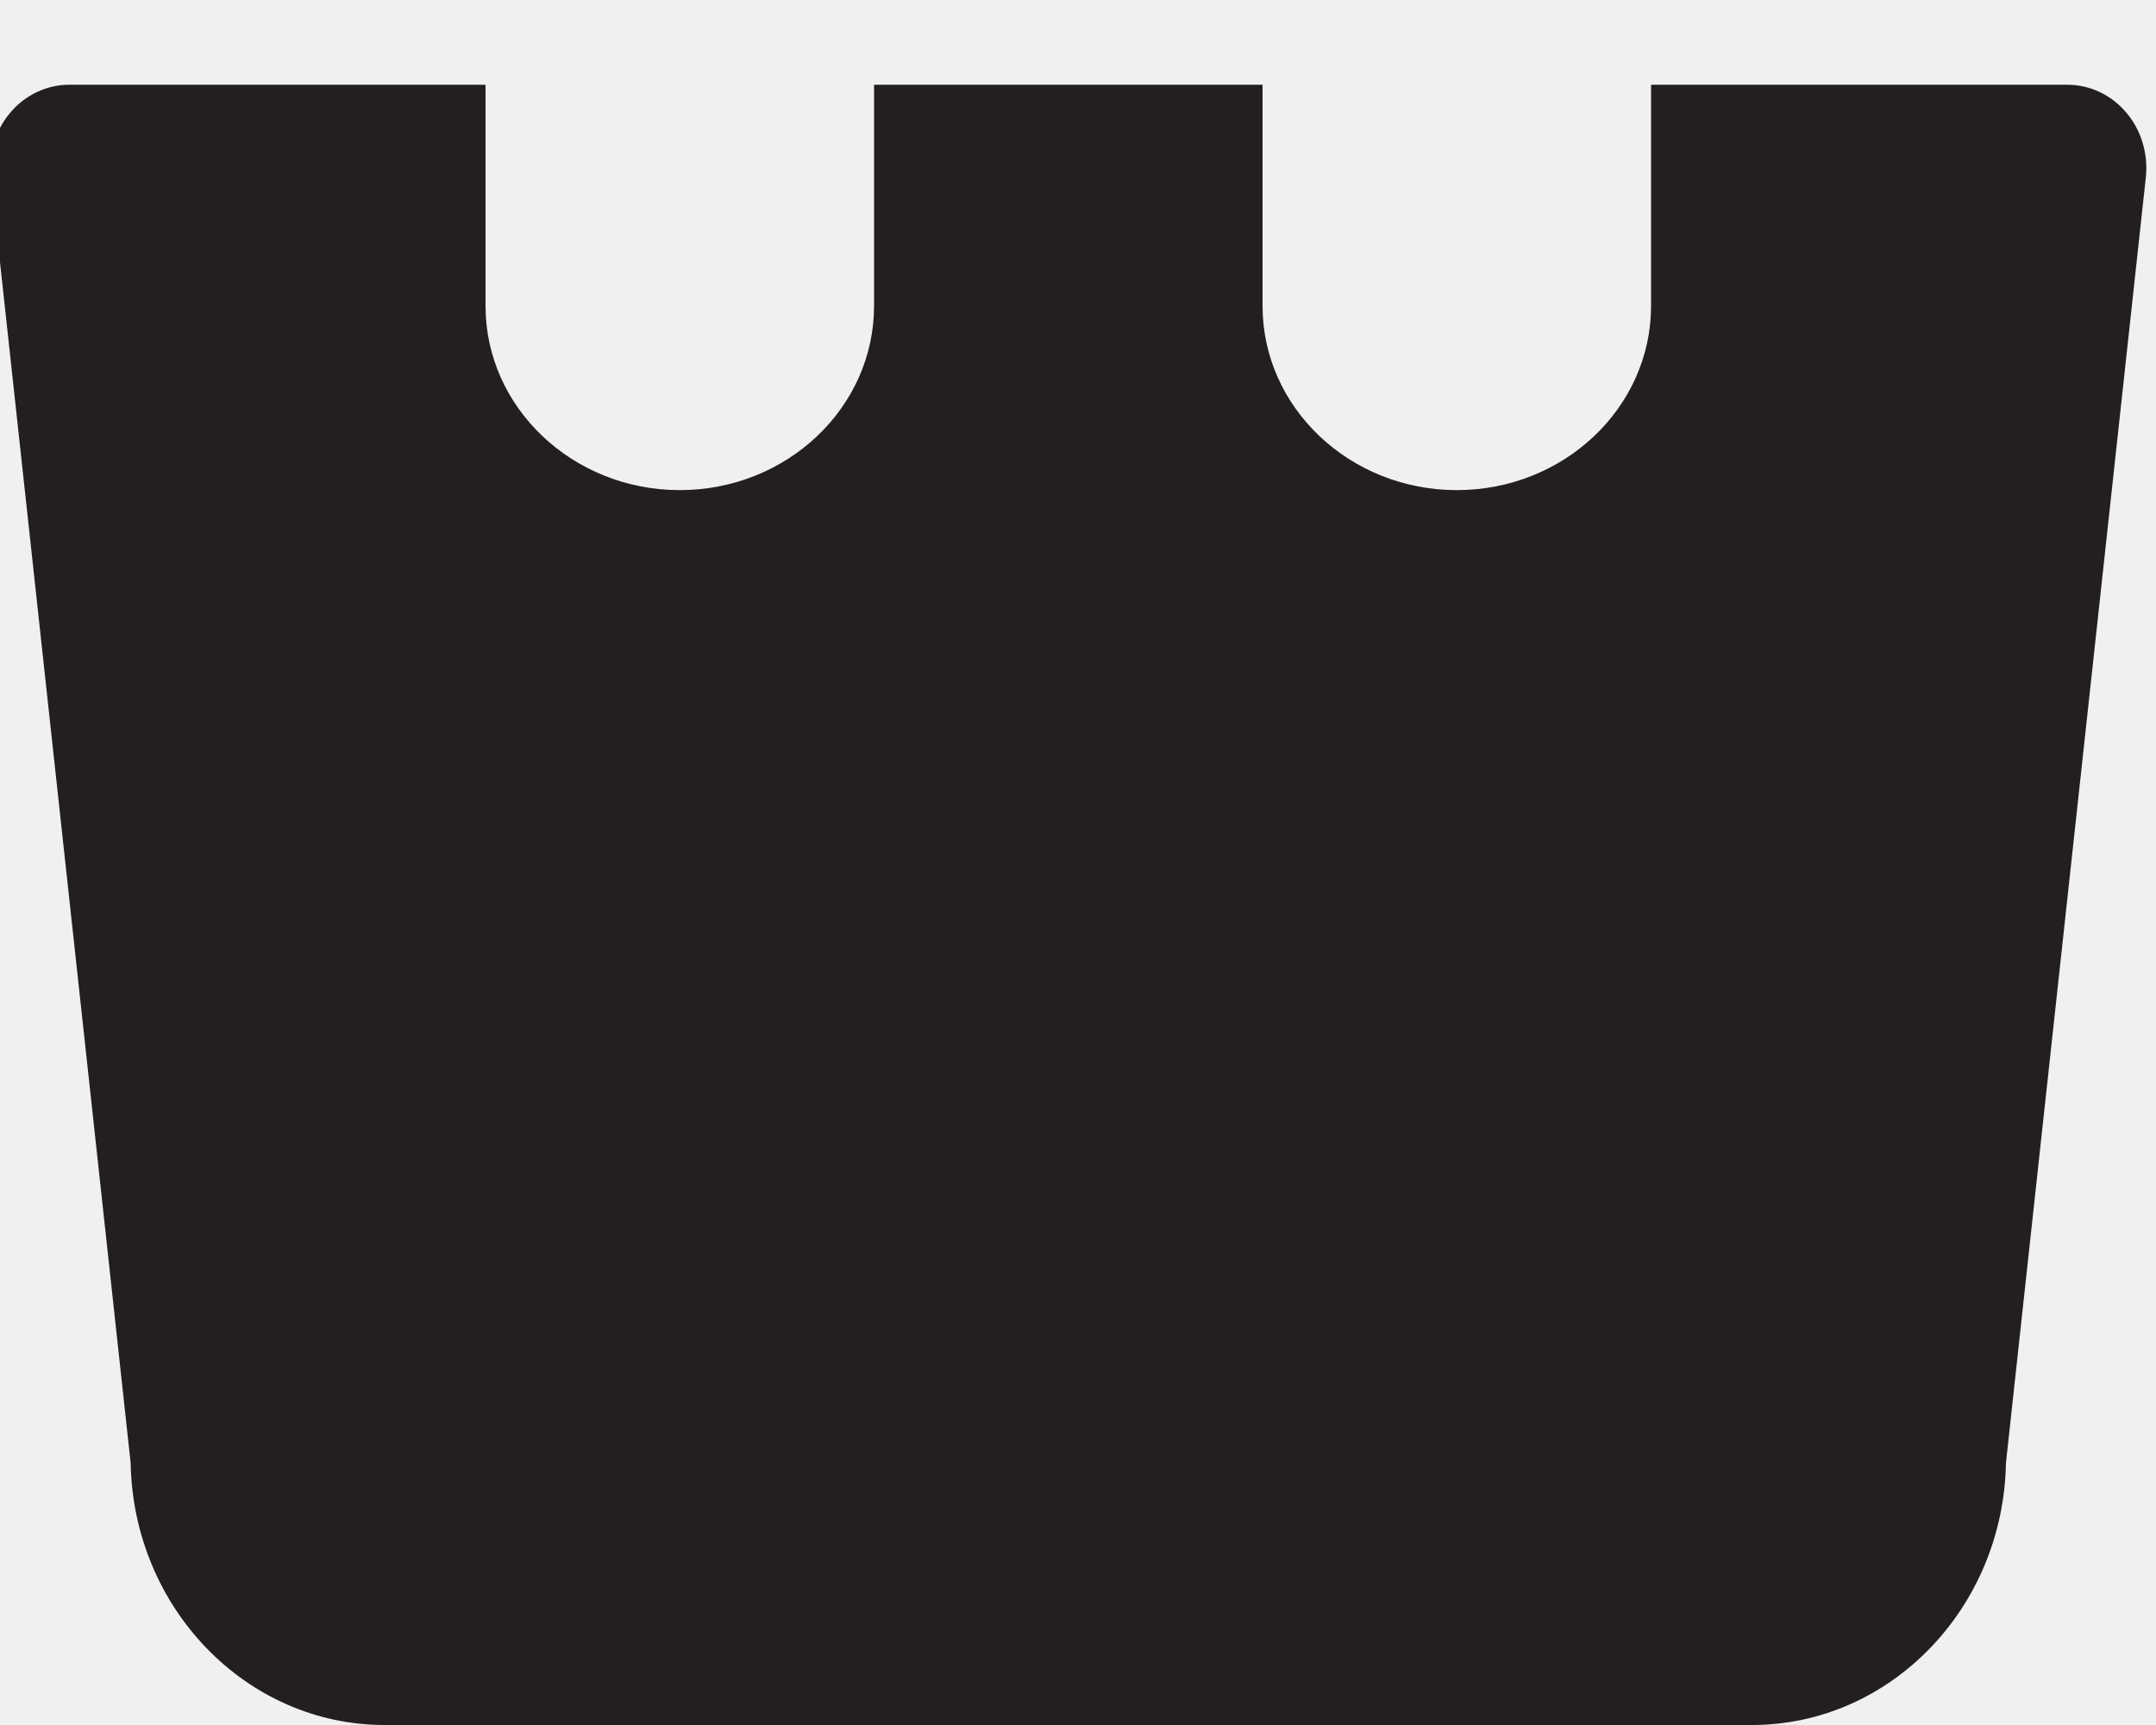
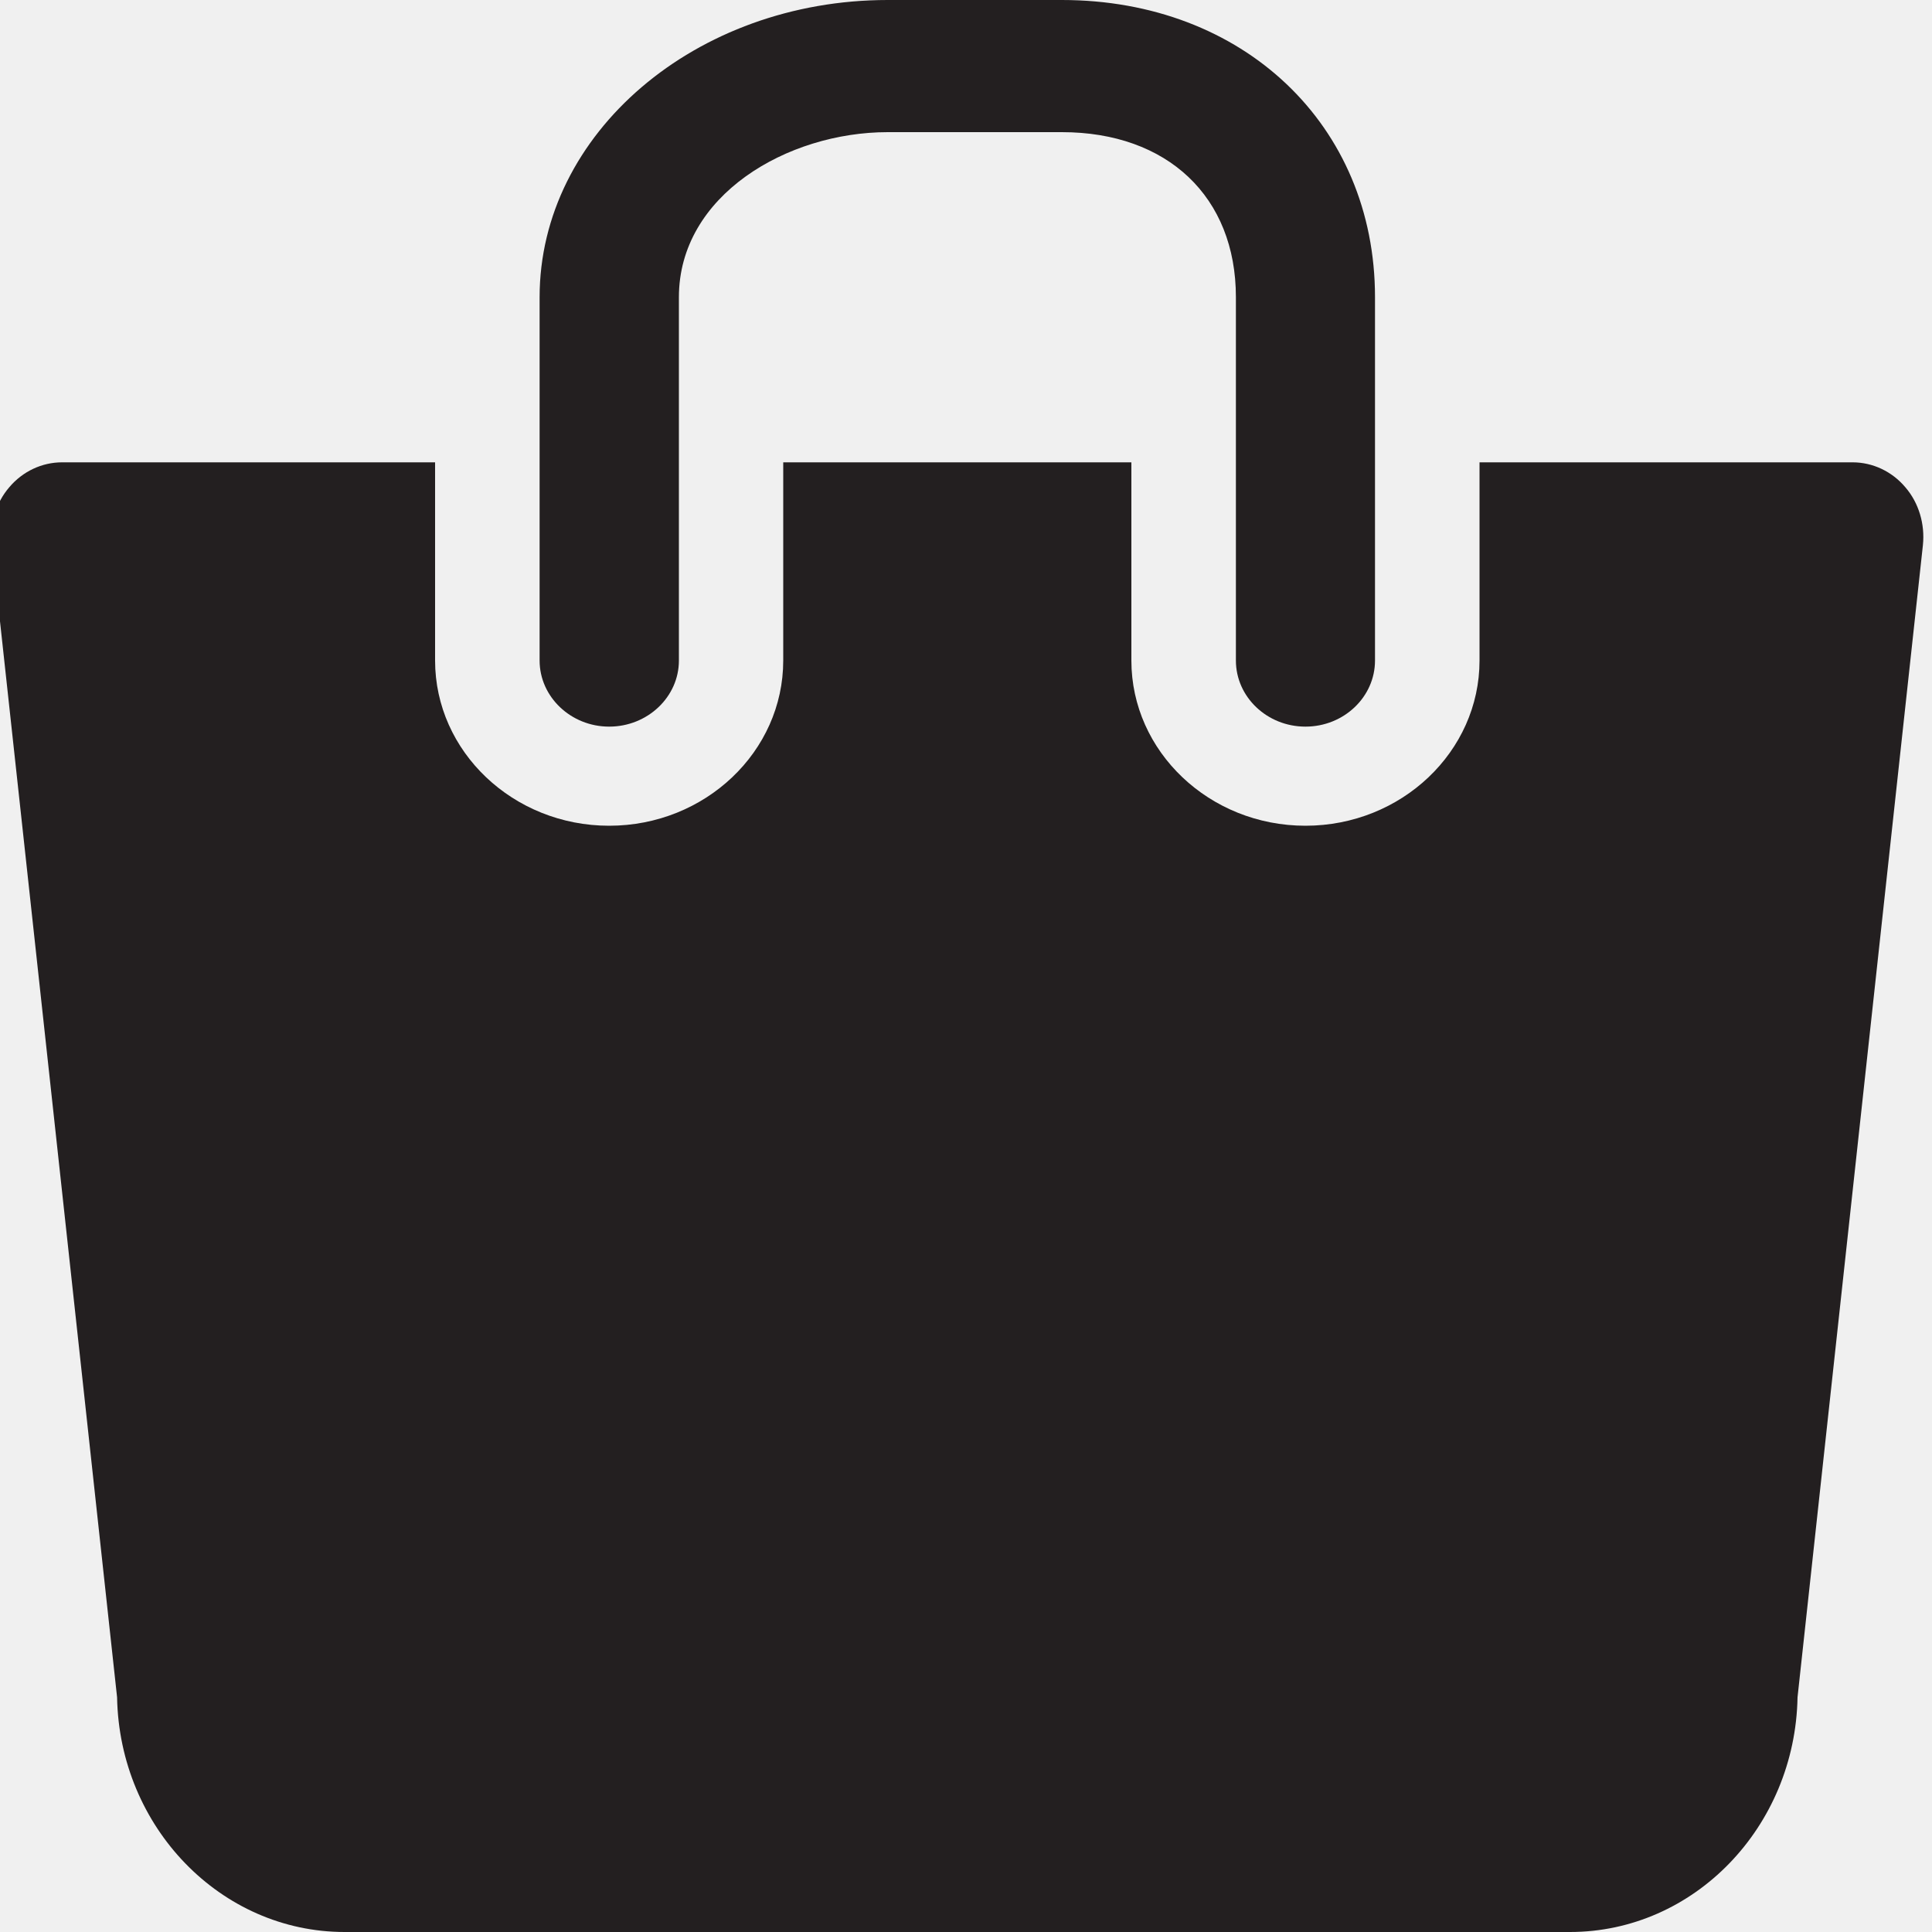
- <svg xmlns="http://www.w3.org/2000/svg" width="10" height="8" viewBox="0 0 10 8" fill="none">
-   <path d="M9.862 0.522C9.793 0.44 9.693 0.393 9.589 0.393H7.658V1.419C7.658 1.89 7.254 2.273 6.757 2.273C6.26 2.273 5.856 1.89 5.856 1.419V0.393H4.054V1.419C4.054 1.89 3.65 2.273 3.153 2.273C2.656 2.273 2.252 1.89 2.252 1.419V0.393H0.321C0.217 0.393 0.117 0.44 0.048 0.522C-0.022 0.604 -0.054 0.713 -0.043 0.821L0.606 6.785C0.618 7.457 1.142 8 1.784 8H8.126C8.768 8 9.292 7.457 9.304 6.785L9.953 0.821C9.964 0.713 9.932 0.604 9.862 0.522Z" fill="#231F20" />
+ <svg xmlns="http://www.w3.org/2000/svg" width="10" height="10" viewBox="0 0 10 10" fill="none">
+   <g clip-path="url(#clip0)">
+     <path d="M9.862 2.522C9.793 2.44 9.693 2.393 9.589 2.393H7.658V3.419C7.658 3.89 7.254 4.274 6.757 4.274C6.26 4.274 5.856 3.89 5.856 3.419V2.393H4.054V3.419C4.054 3.89 3.65 4.274 3.153 4.274C2.656 4.274 2.252 3.89 2.252 3.419V2.393H0.321C0.217 2.393 0.117 2.44 0.048 2.522C-0.022 2.603 -0.054 2.713 -0.043 2.821L0.606 8.785C0.618 9.457 1.142 10 1.784 10H8.126C8.768 10 9.292 9.457 9.304 8.785L9.953 2.821C9.964 2.713 9.932 2.603 9.862 2.522Z" fill="#231F20" />
+     <path d="M3.153 3.761C3.352 3.761 3.514 3.607 3.514 3.419V1.538C3.514 1.011 4.075 0.684 4.595 0.684H5.496C6.043 0.684 6.397 1.019 6.397 1.538V3.419C6.397 3.607 6.558 3.761 6.757 3.761C6.956 3.761 7.117 3.607 7.117 3.419V1.538C7.117 0.647 6.435 0 5.496 0H4.595C3.601 0 2.793 0.69 2.793 1.538V3.419C2.793 3.607 2.955 3.761 3.153 3.761Z" fill="#231F20" />
+   </g>
+   <defs>
+     <clipPath id="clip0">
+       <rect width="10" height="10" fill="white" />
+     </clipPath>
+   </defs>
</svg>
